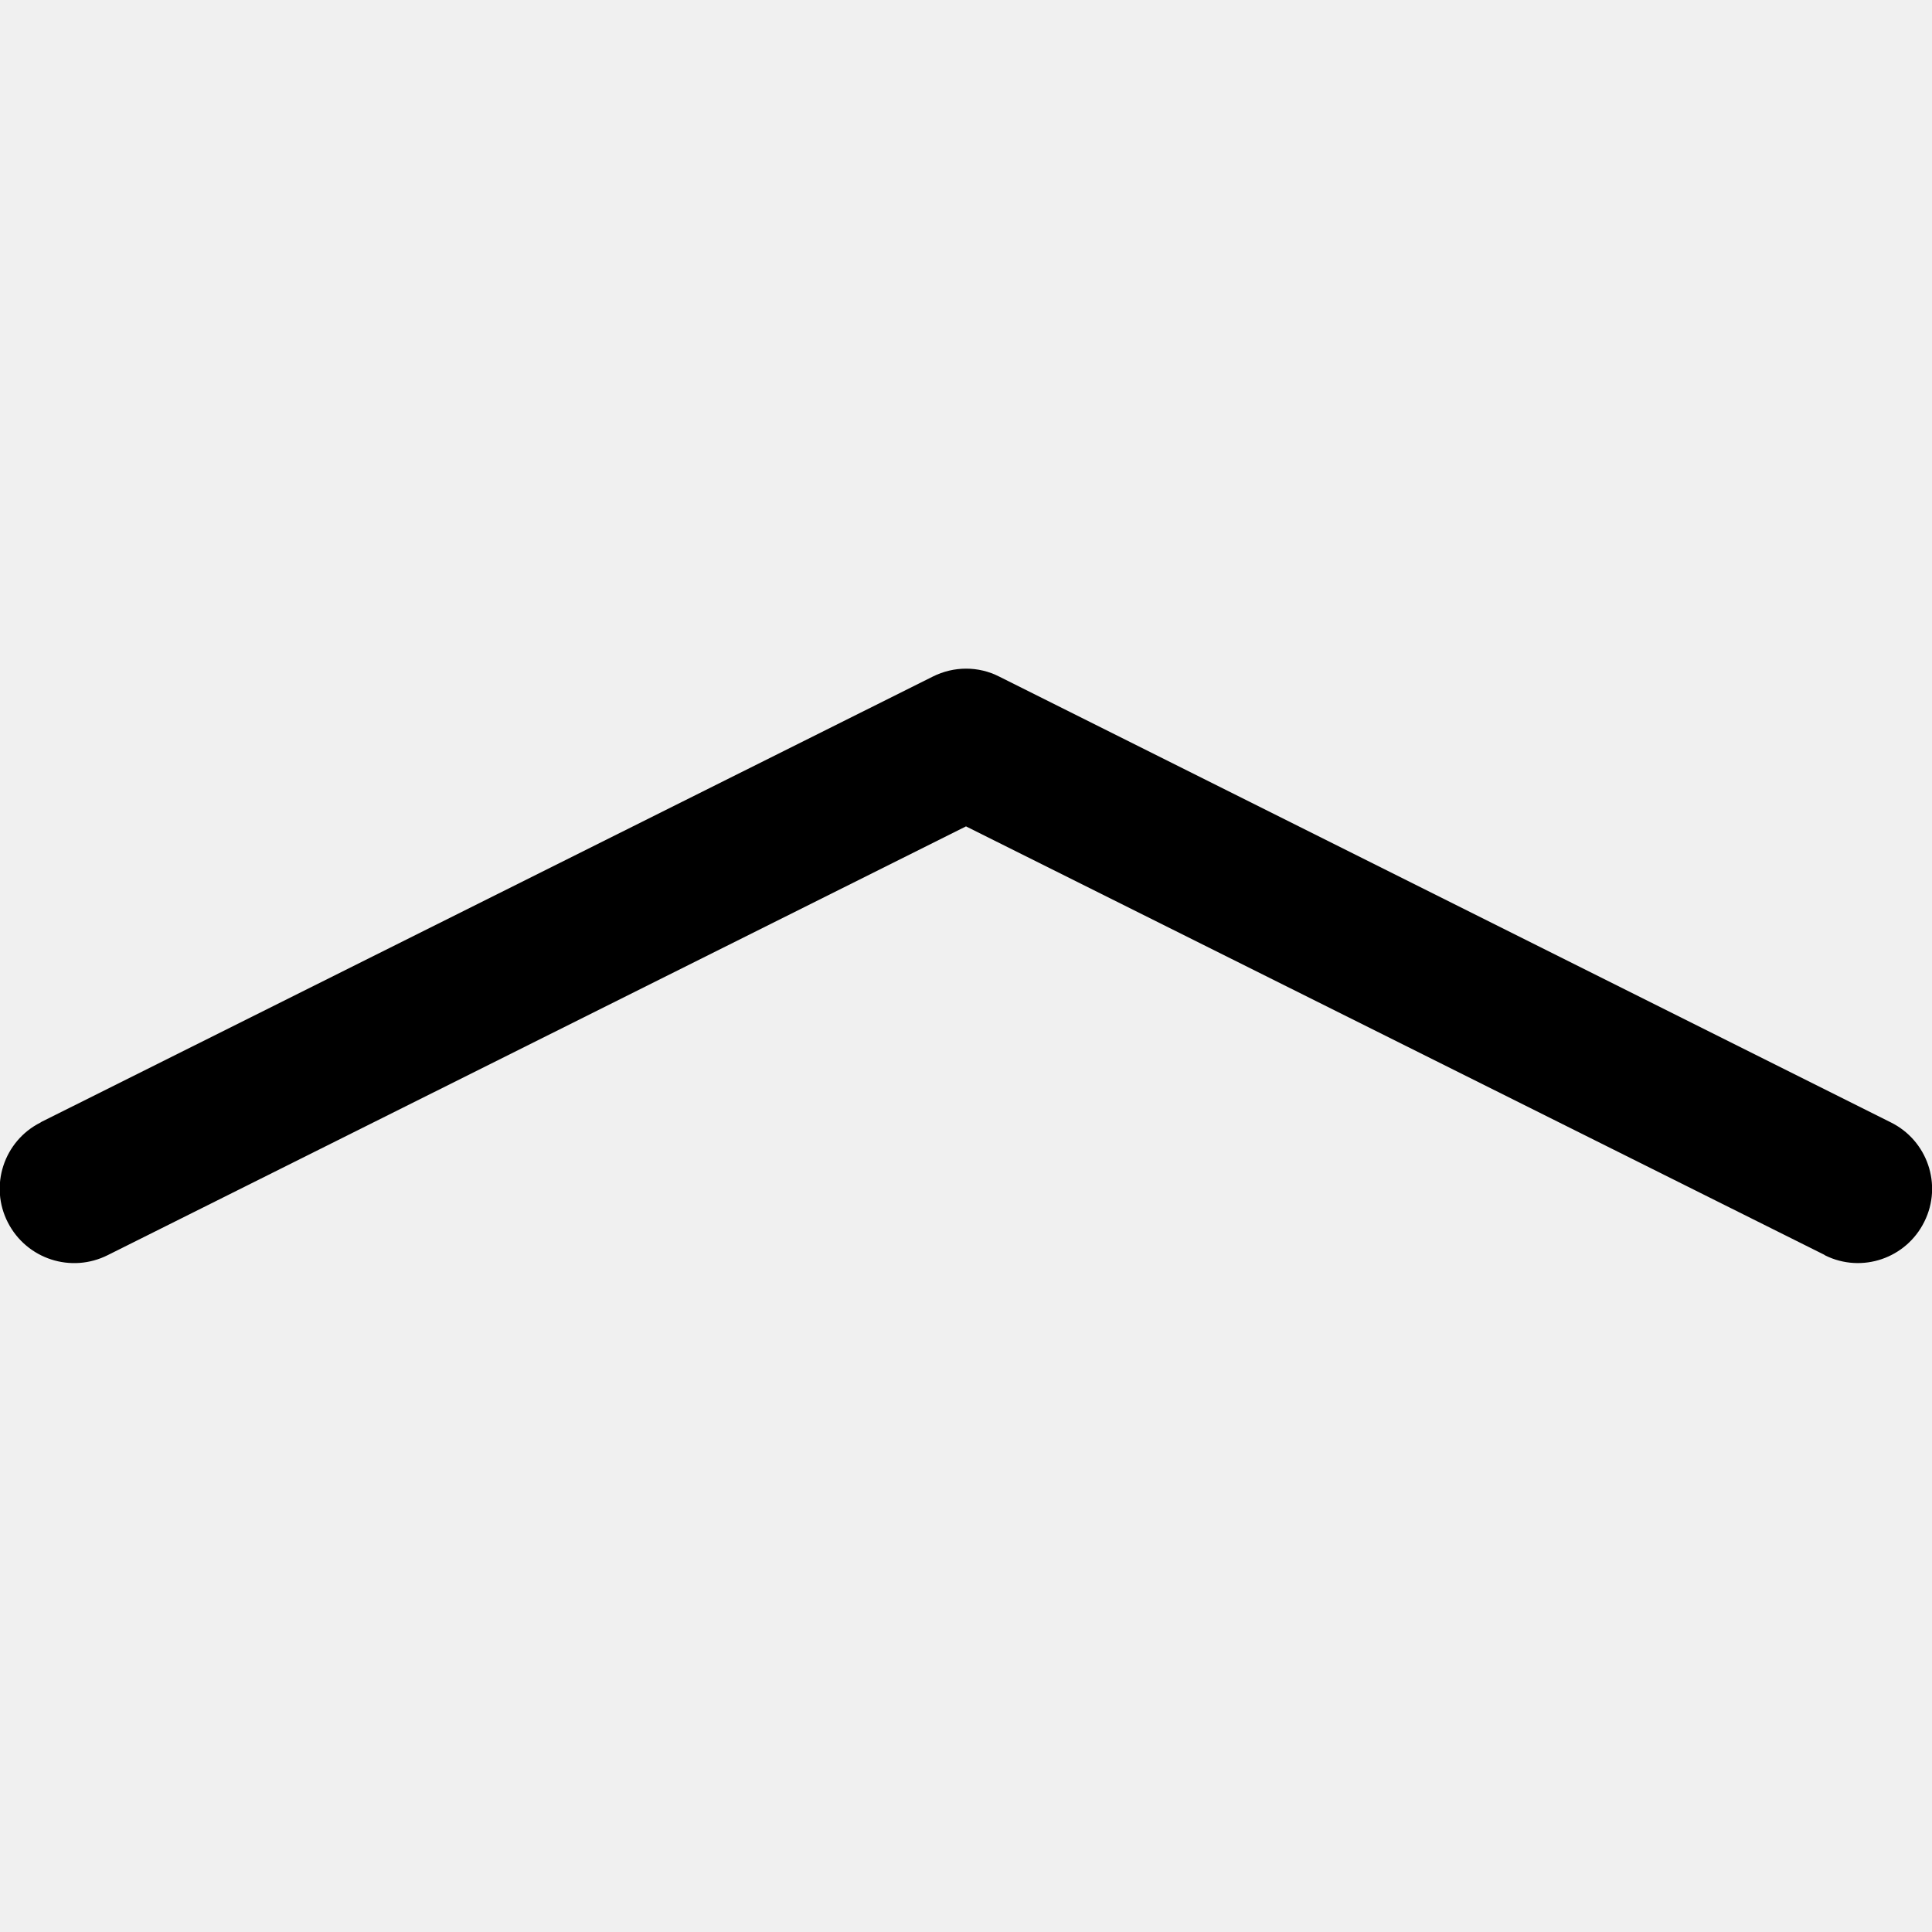
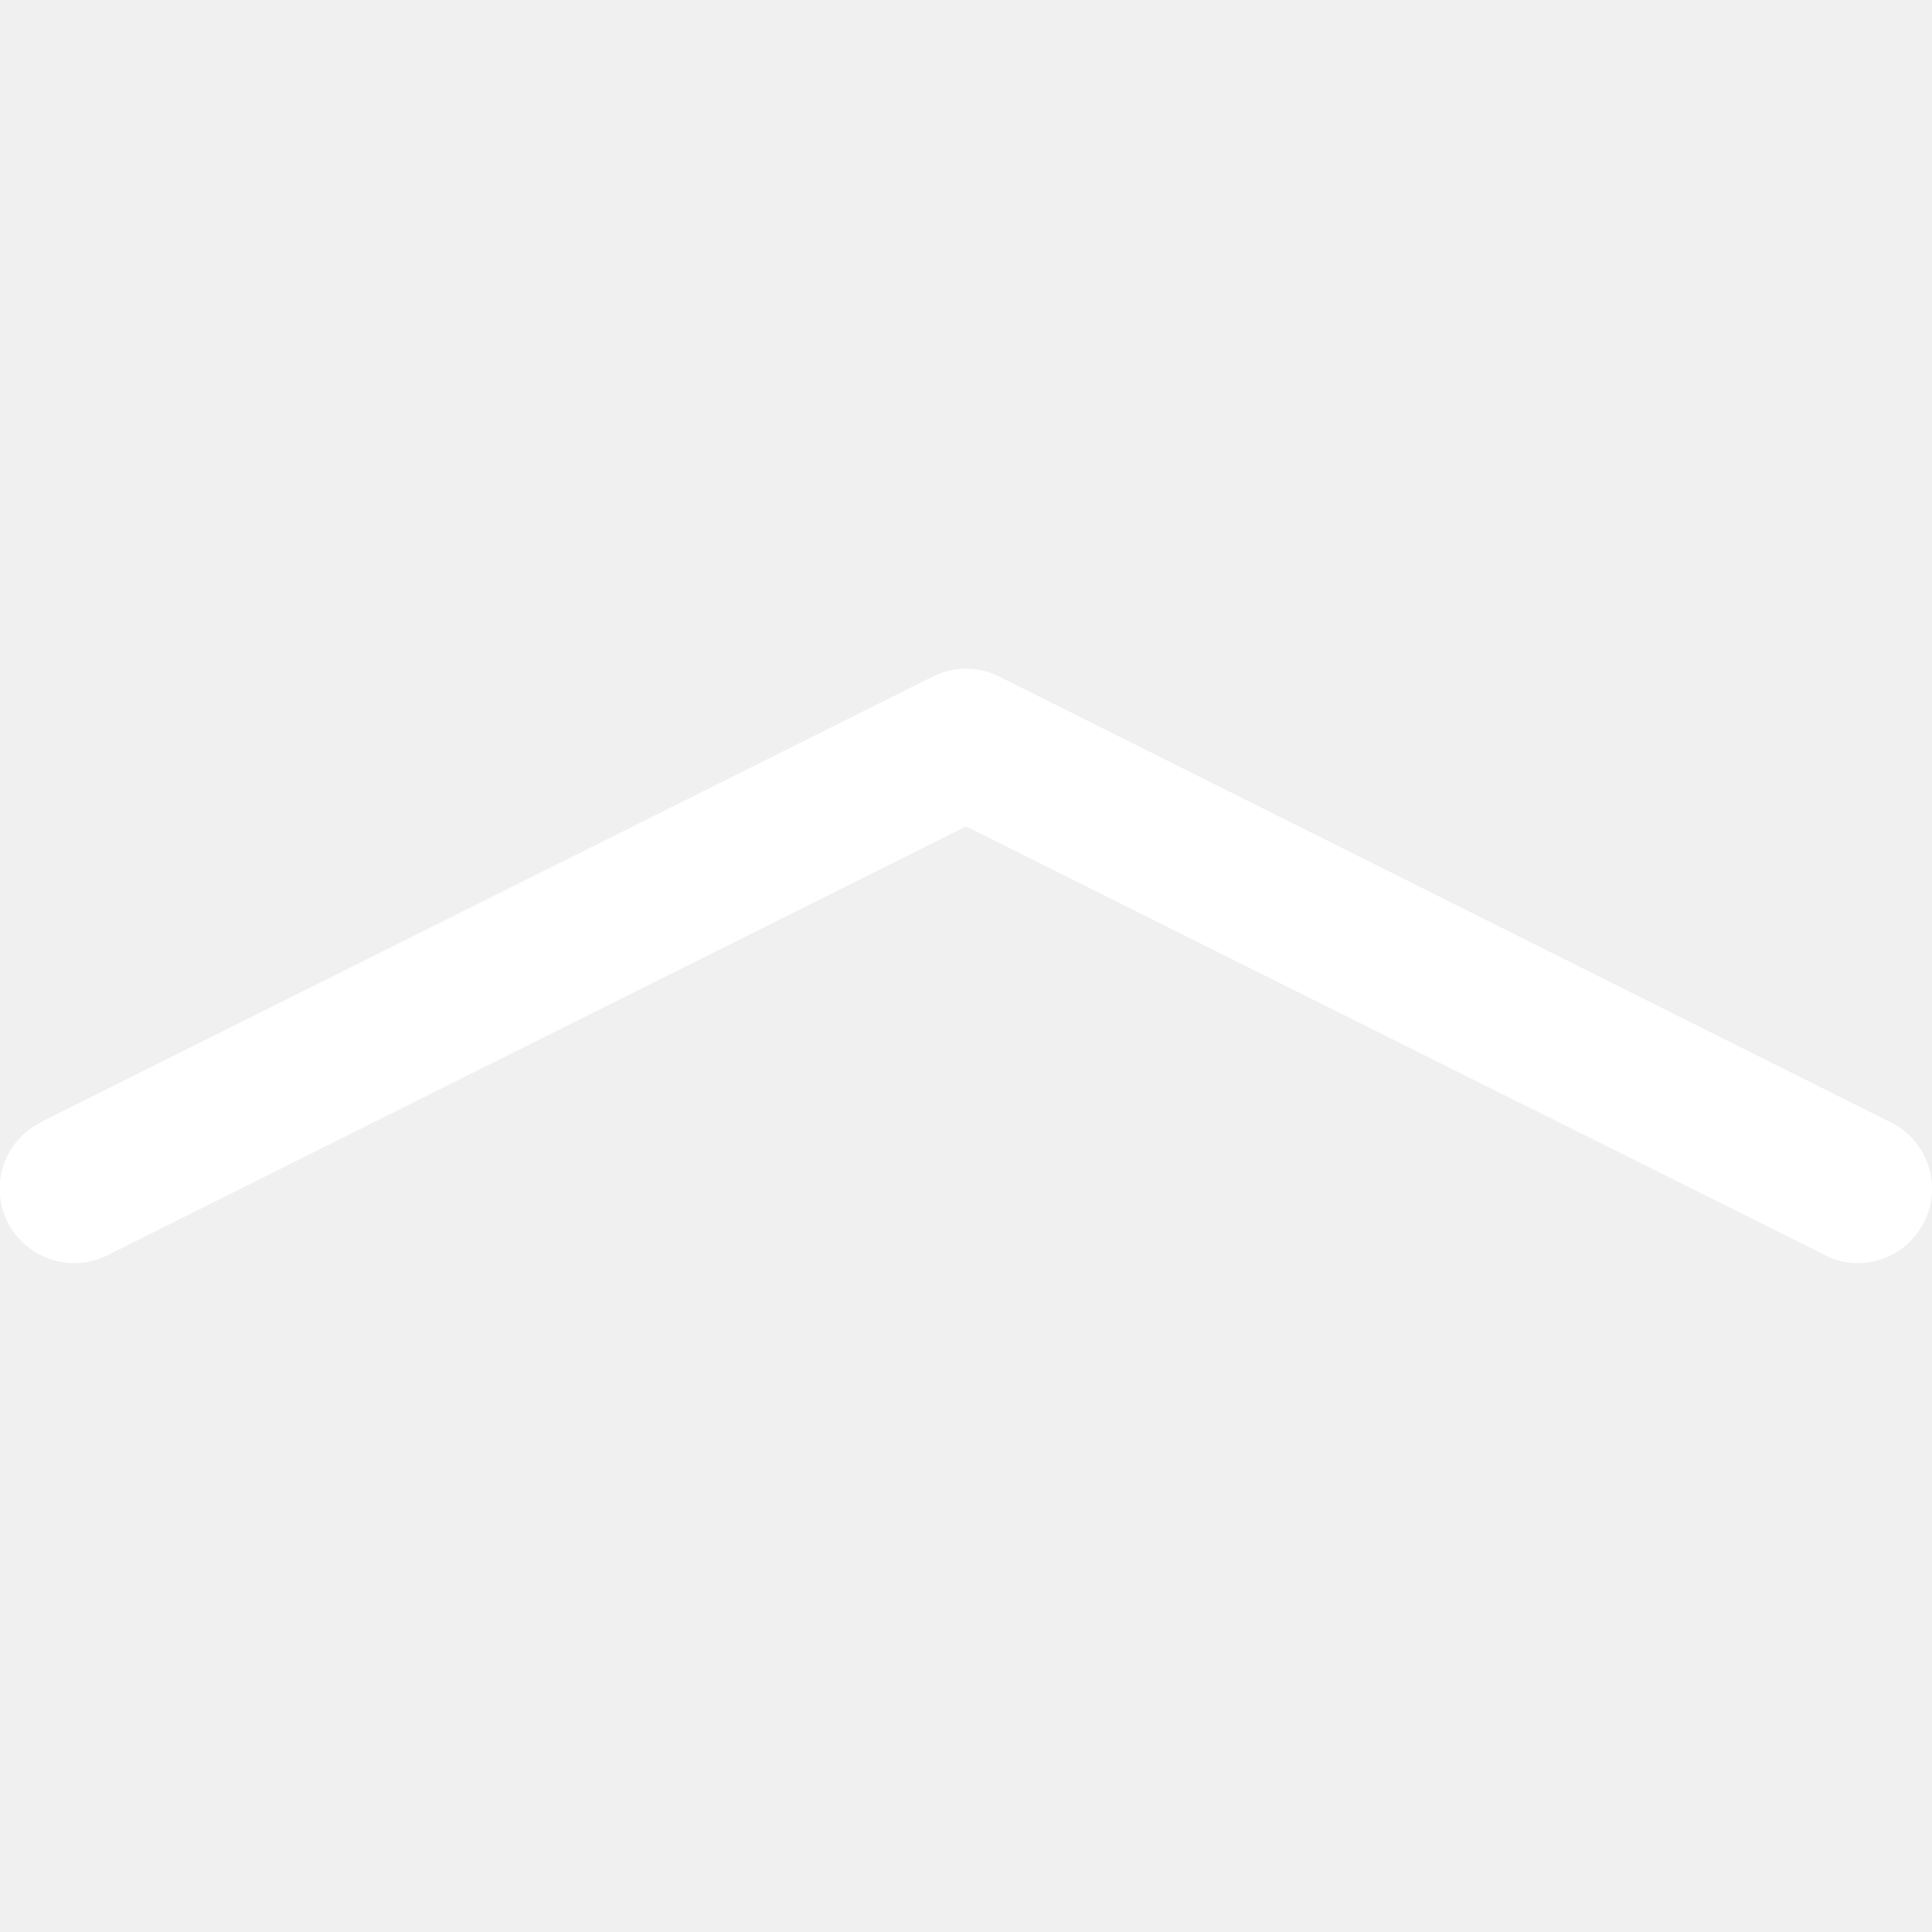
<svg xmlns="http://www.w3.org/2000/svg" version="1.1" id="Layer_1" x="0px" y="0px" viewBox="0 0 512 512" style="enable-background:new 0 0 512 512;" xml:space="preserve">
  <style type="text/css">
- 	.st0{fill-rule:evenodd;clip-rule:evenodd;}
+ 	.st0{fill-rule:evenodd;clip-rule:evenodd;fill:#ffffff}
</style>
  <g>
    <path class="st0" d="M247.2,179.3c5.6-2.8,12.1-2.8,17.6,0L501,297.4c9.8,4.8,13.8,16.6,9,26.3c-4.8,9.8-16.6,13.8-26.3,9l-0.3-0.2   L256,219L28.6,332.6c-9.7,4.9-21.5,1.1-26.5-8.6s-1.1-21.6,8.6-26.5l0.3-0.2L247.2,179.3z" />
  </g>
</svg>
